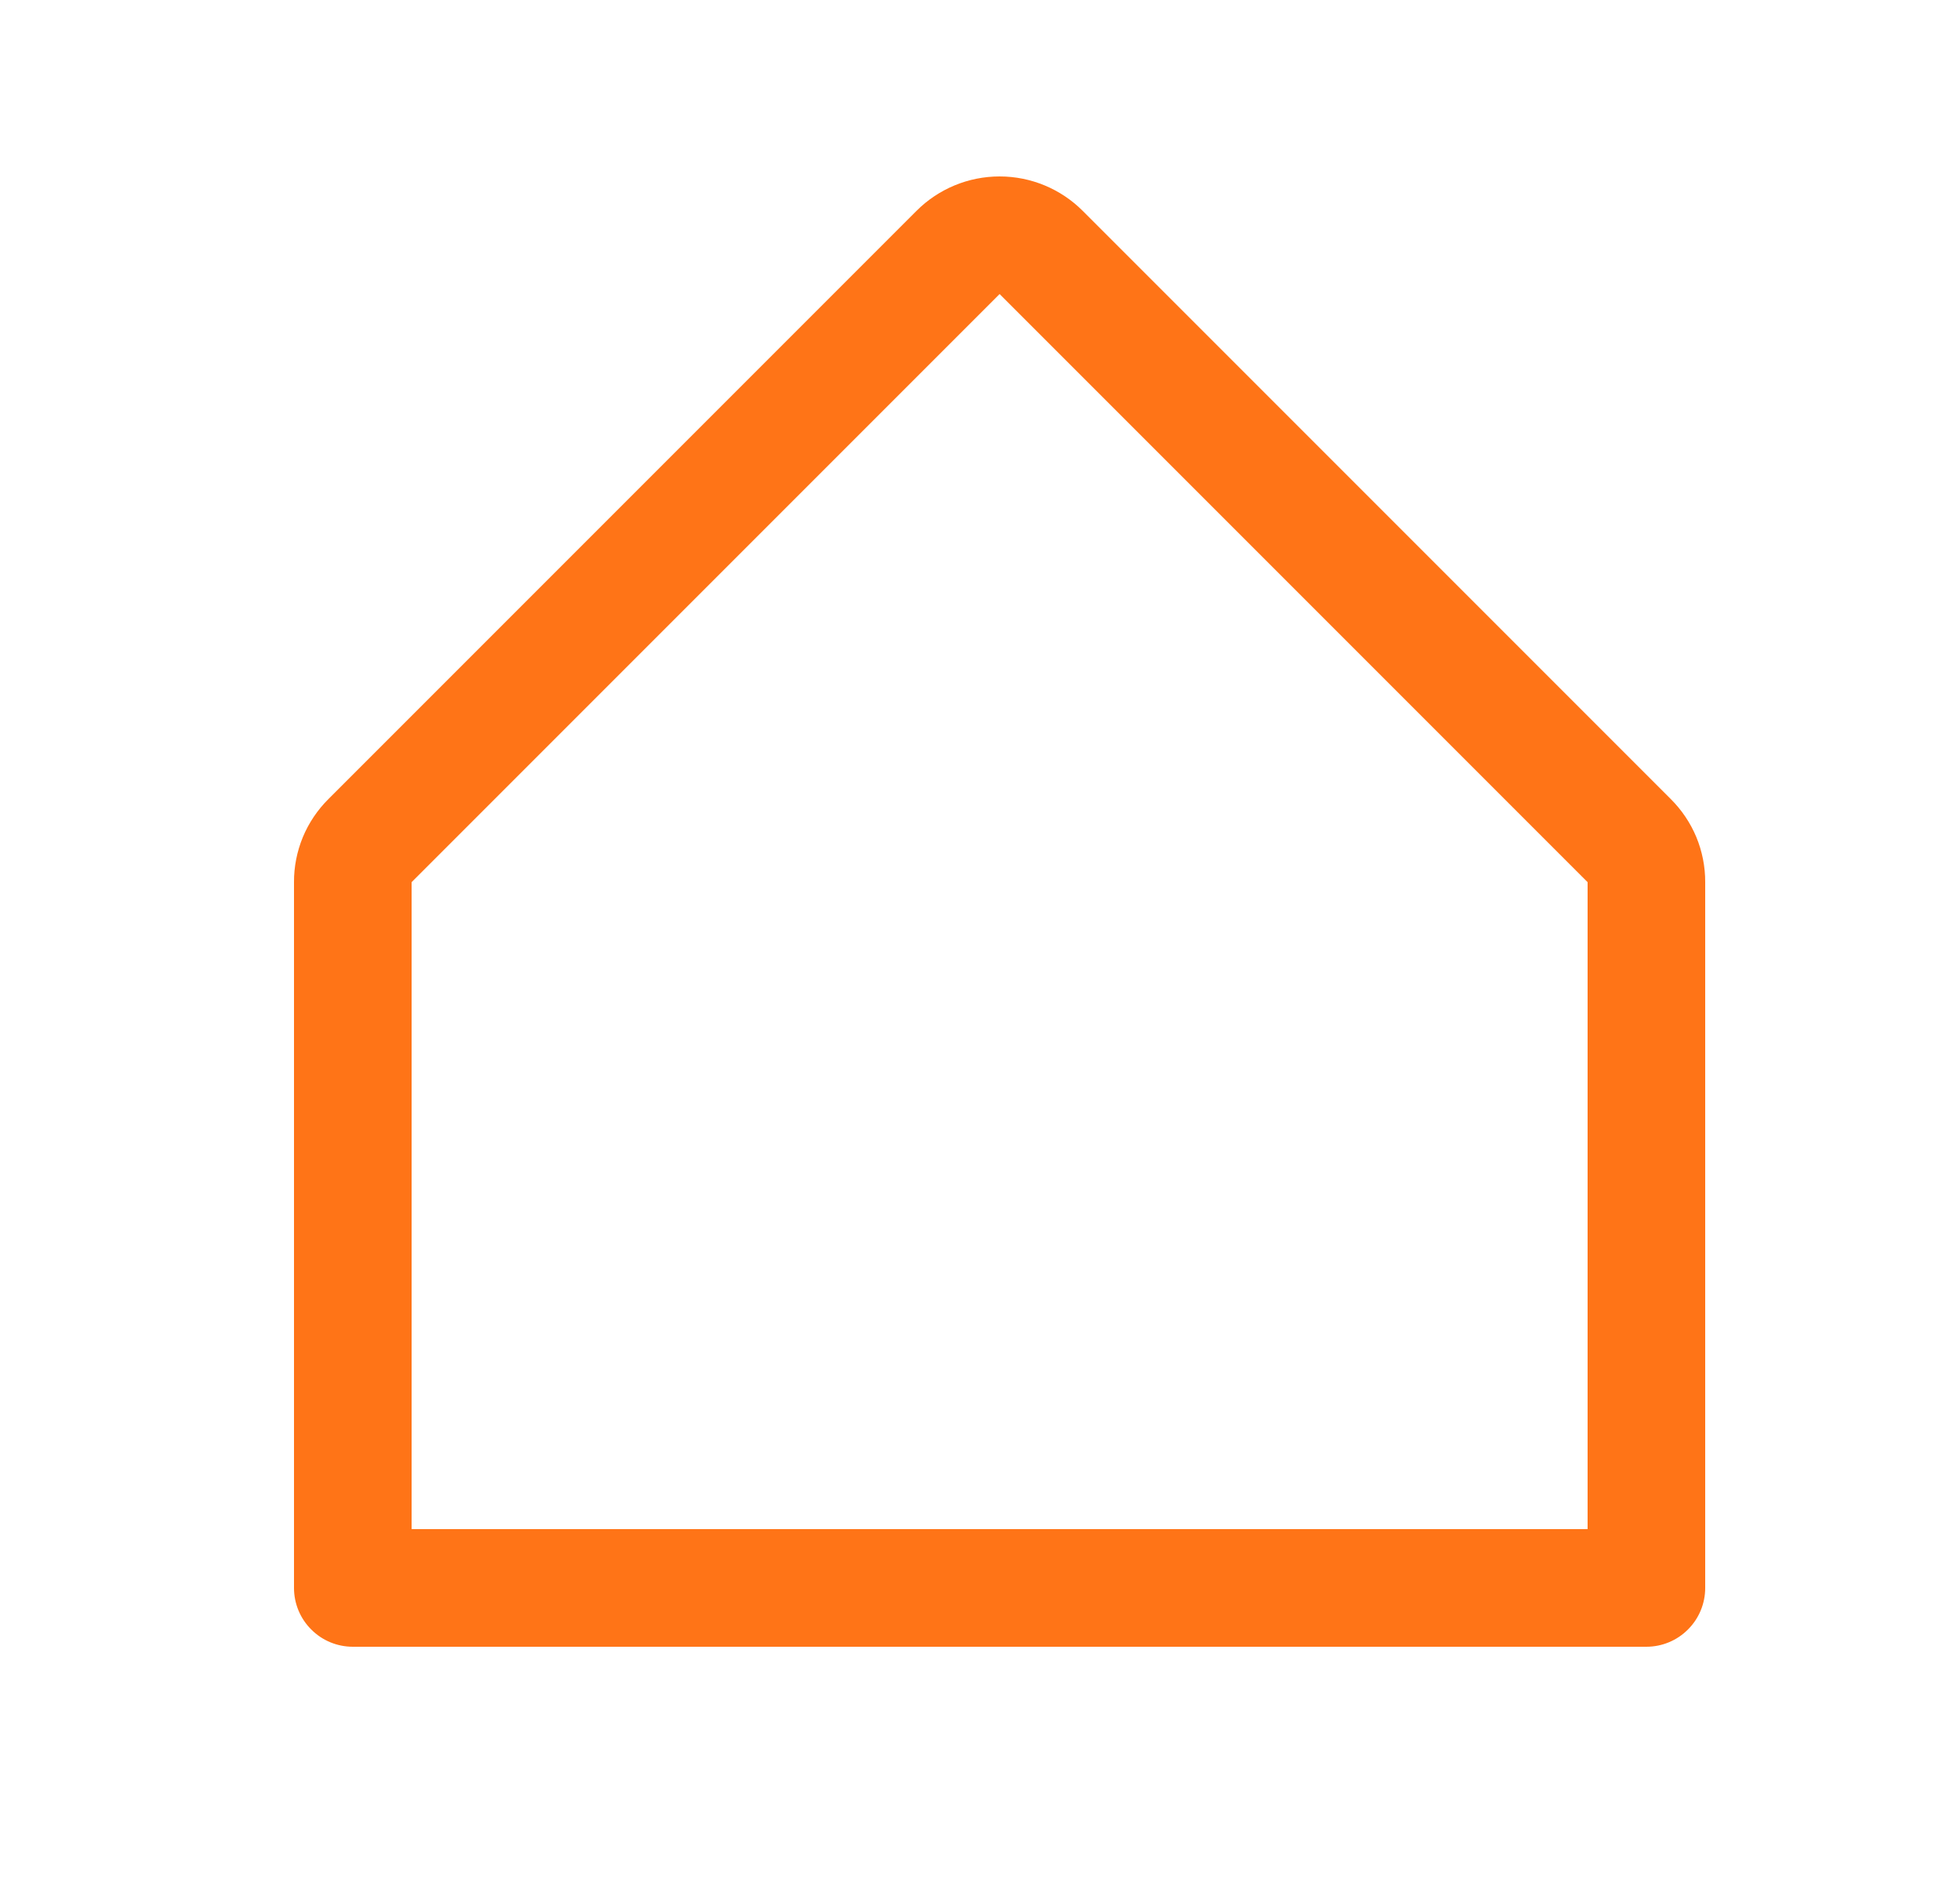
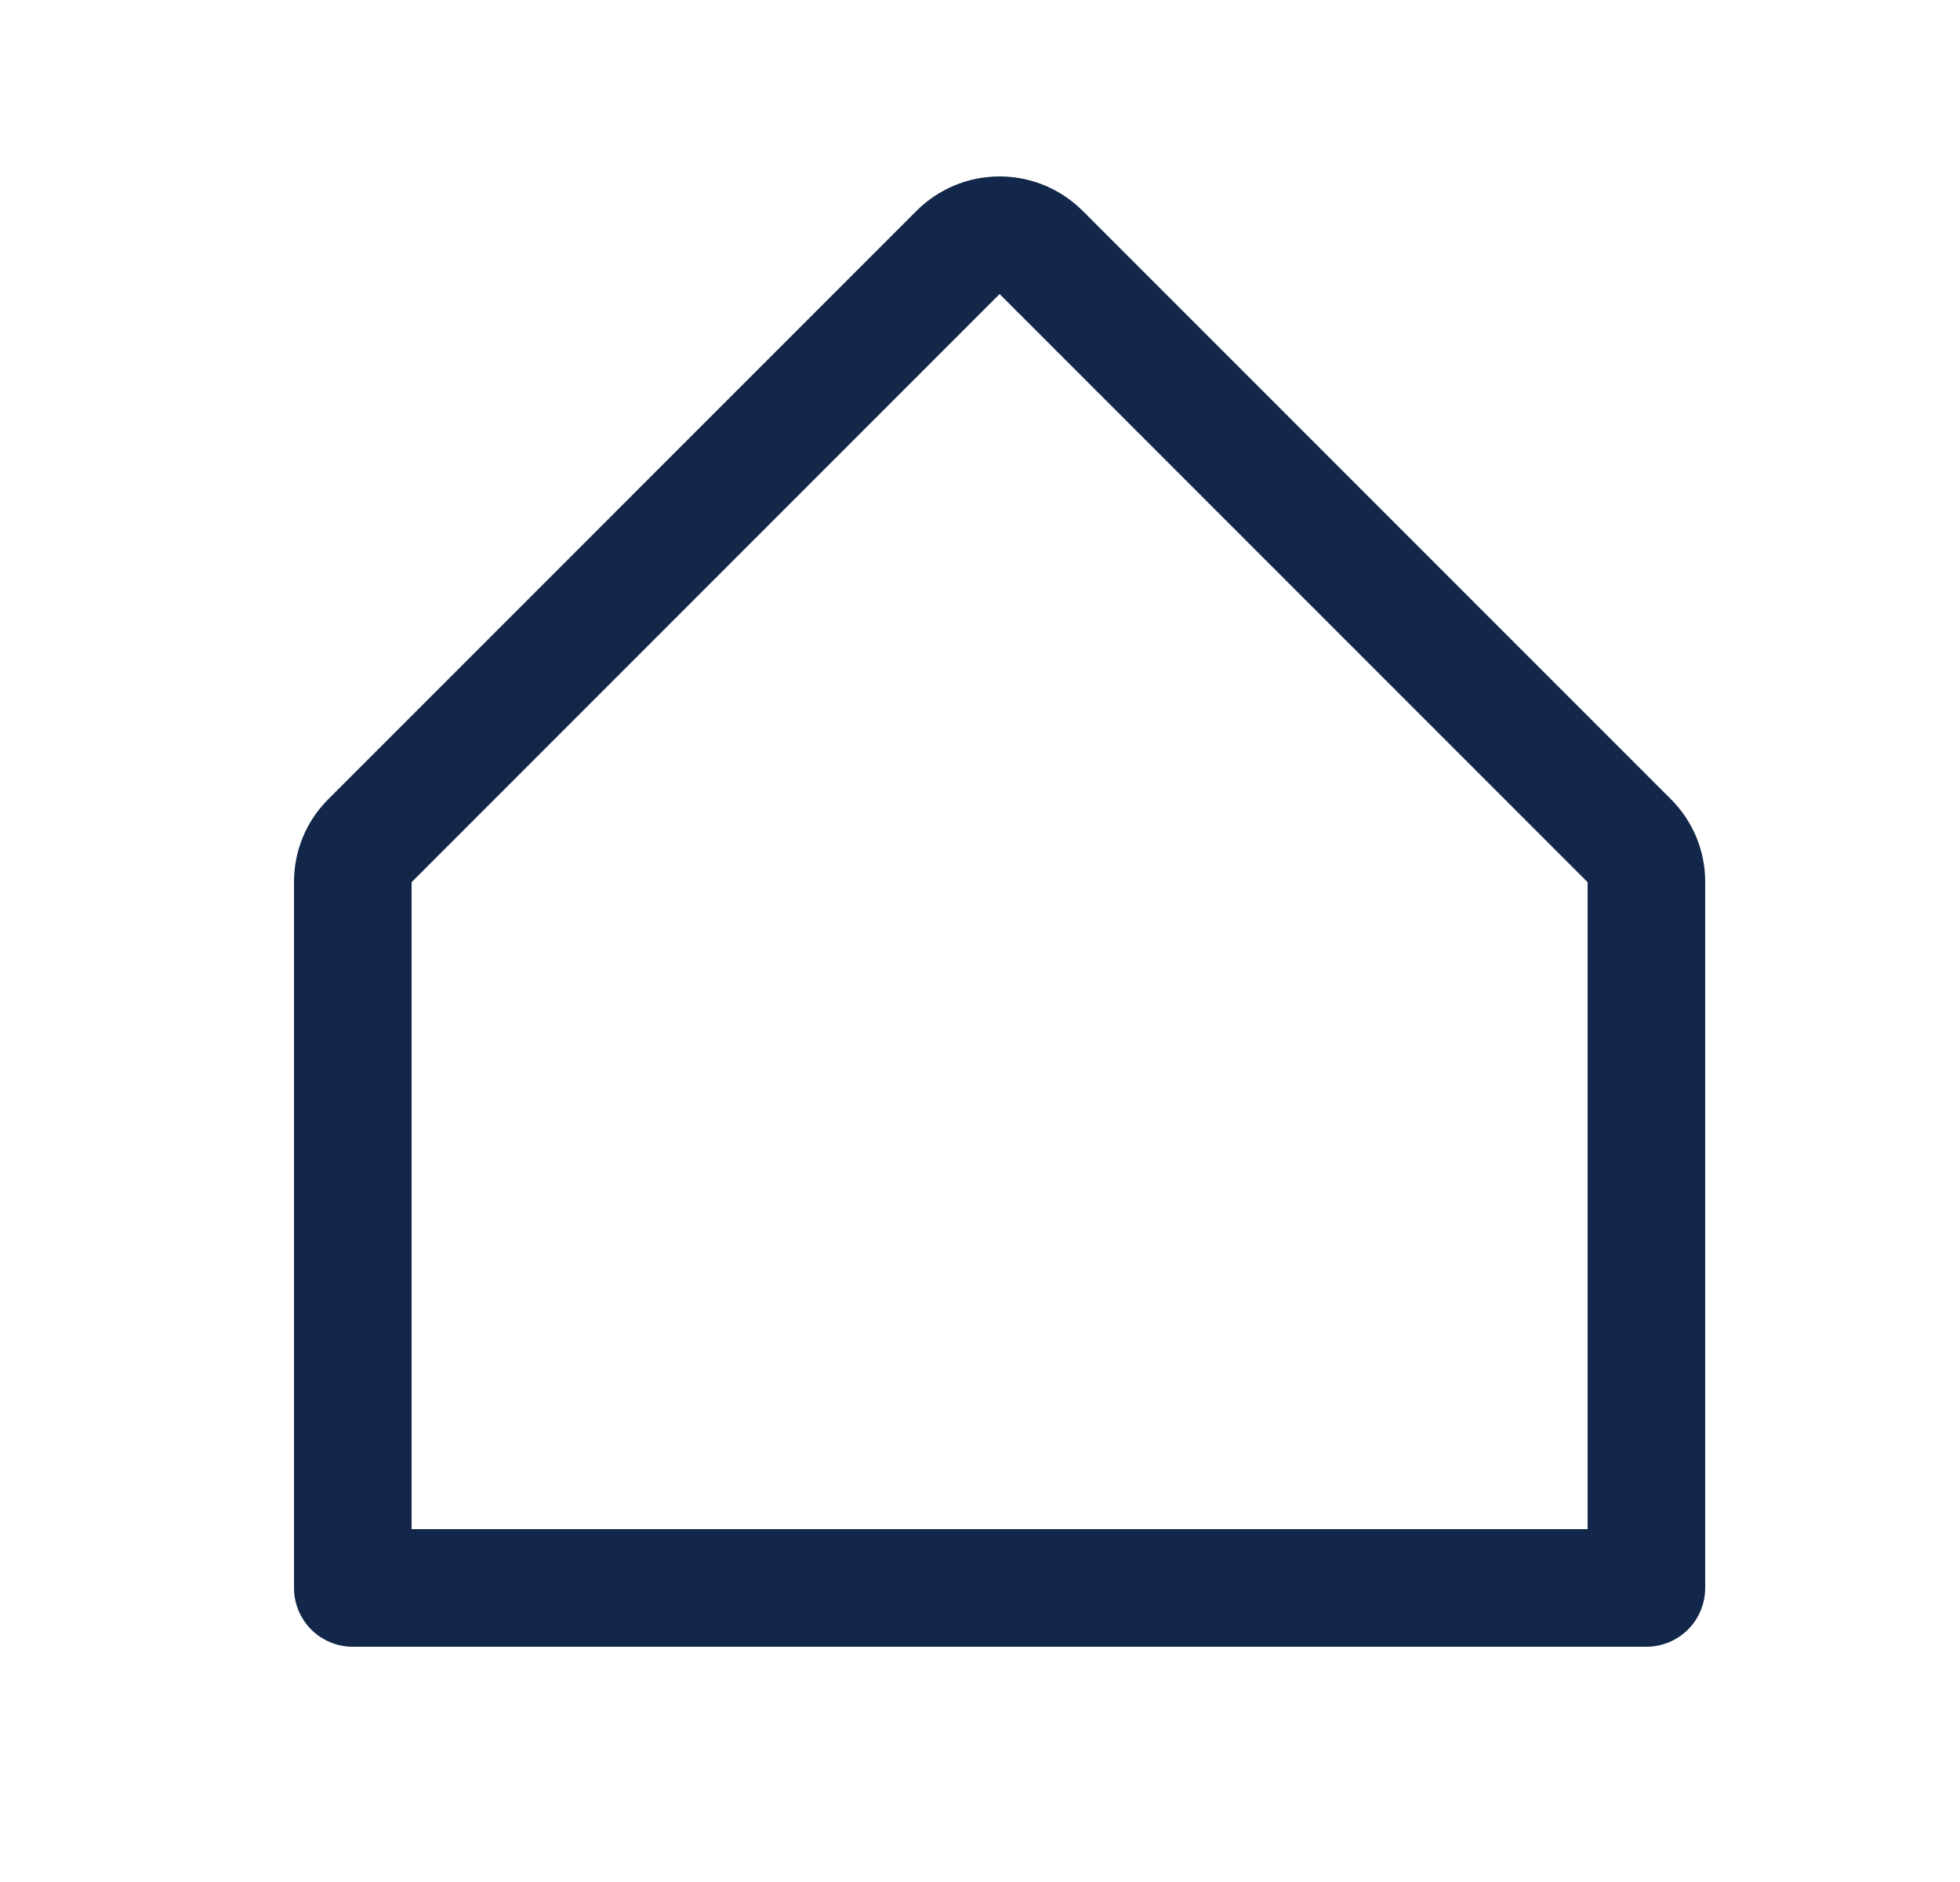
<svg xmlns="http://www.w3.org/2000/svg" width="25" height="24" viewBox="0 0 25 24" fill="none">
-   <path d="M21.31 10.189L13.81 2.689C13.529 2.408 13.148 2.25 12.75 2.25C12.352 2.25 11.971 2.408 11.69 2.689L4.19 10.189C4.05 10.328 3.939 10.493 3.863 10.675C3.788 10.857 3.749 11.053 3.75 11.25V20.25C3.75 20.449 3.829 20.64 3.97 20.78C4.11 20.921 4.301 21 4.5 21H21C21.199 21 21.39 20.921 21.53 20.78C21.671 20.64 21.75 20.449 21.75 20.25V11.25C21.751 11.053 21.712 10.857 21.637 10.675C21.561 10.493 21.45 10.328 21.31 10.189ZM20.25 19.5H5.25V11.25L12.75 3.75L20.25 11.25V19.5Z" fill="#FF7417" />
+   <g id="HouseSimple">
+     <path id="Vector" d="M21.31 10.189L13.81 2.689C13.529 2.408 13.148 2.25 12.75 2.25C12.352 2.25 11.971 2.408 11.69 2.689L4.19 10.189C4.05 10.328 3.939 10.493 3.863 10.675C3.788 10.858 3.749 11.053 3.75 11.25V20.25C3.75 20.449 3.829 20.64 3.97 20.781C4.11 20.921 4.301 21 4.5 21H21C21.199 21 21.39 20.921 21.53 20.781C21.671 20.64 21.75 20.449 21.75 20.25V11.25C21.751 11.053 21.712 10.858 21.637 10.675C21.561 10.493 21.45 10.328 21.31 10.189ZM20.25 19.5H5.25V11.25L12.75 3.75L20.25 11.25V19.5Z" fill="#122749" />
+   </g>
</svg>
